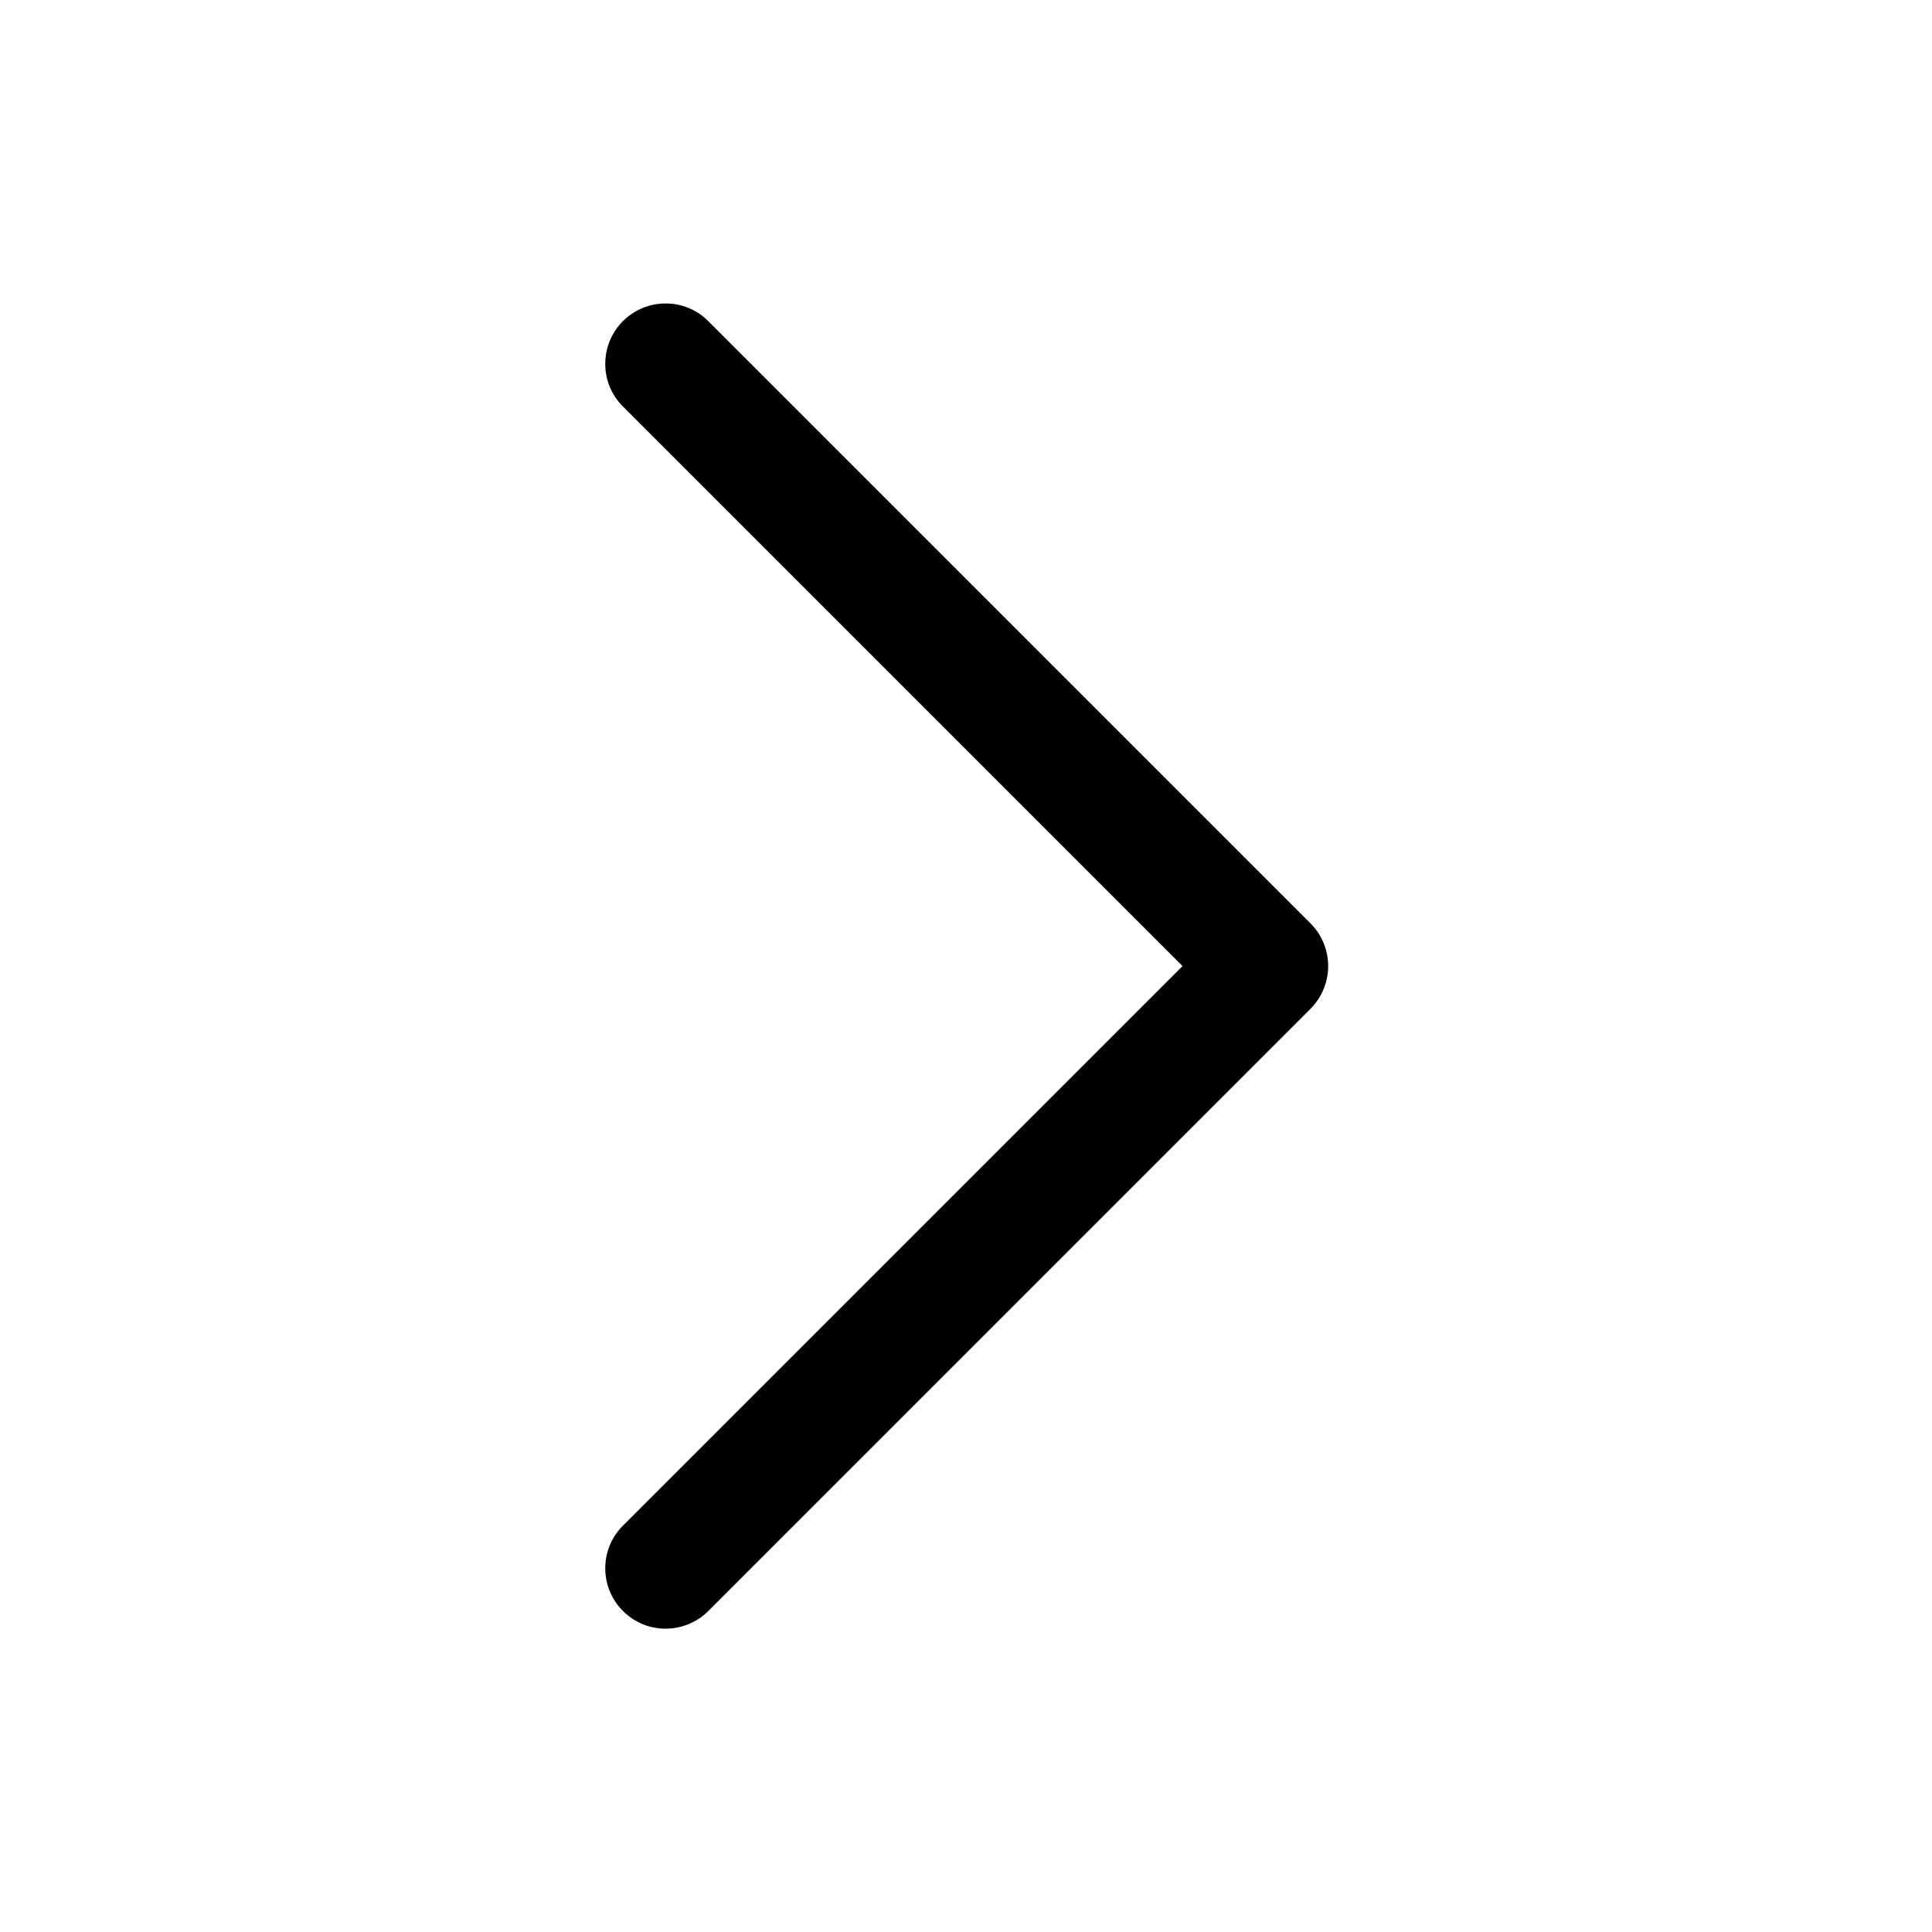
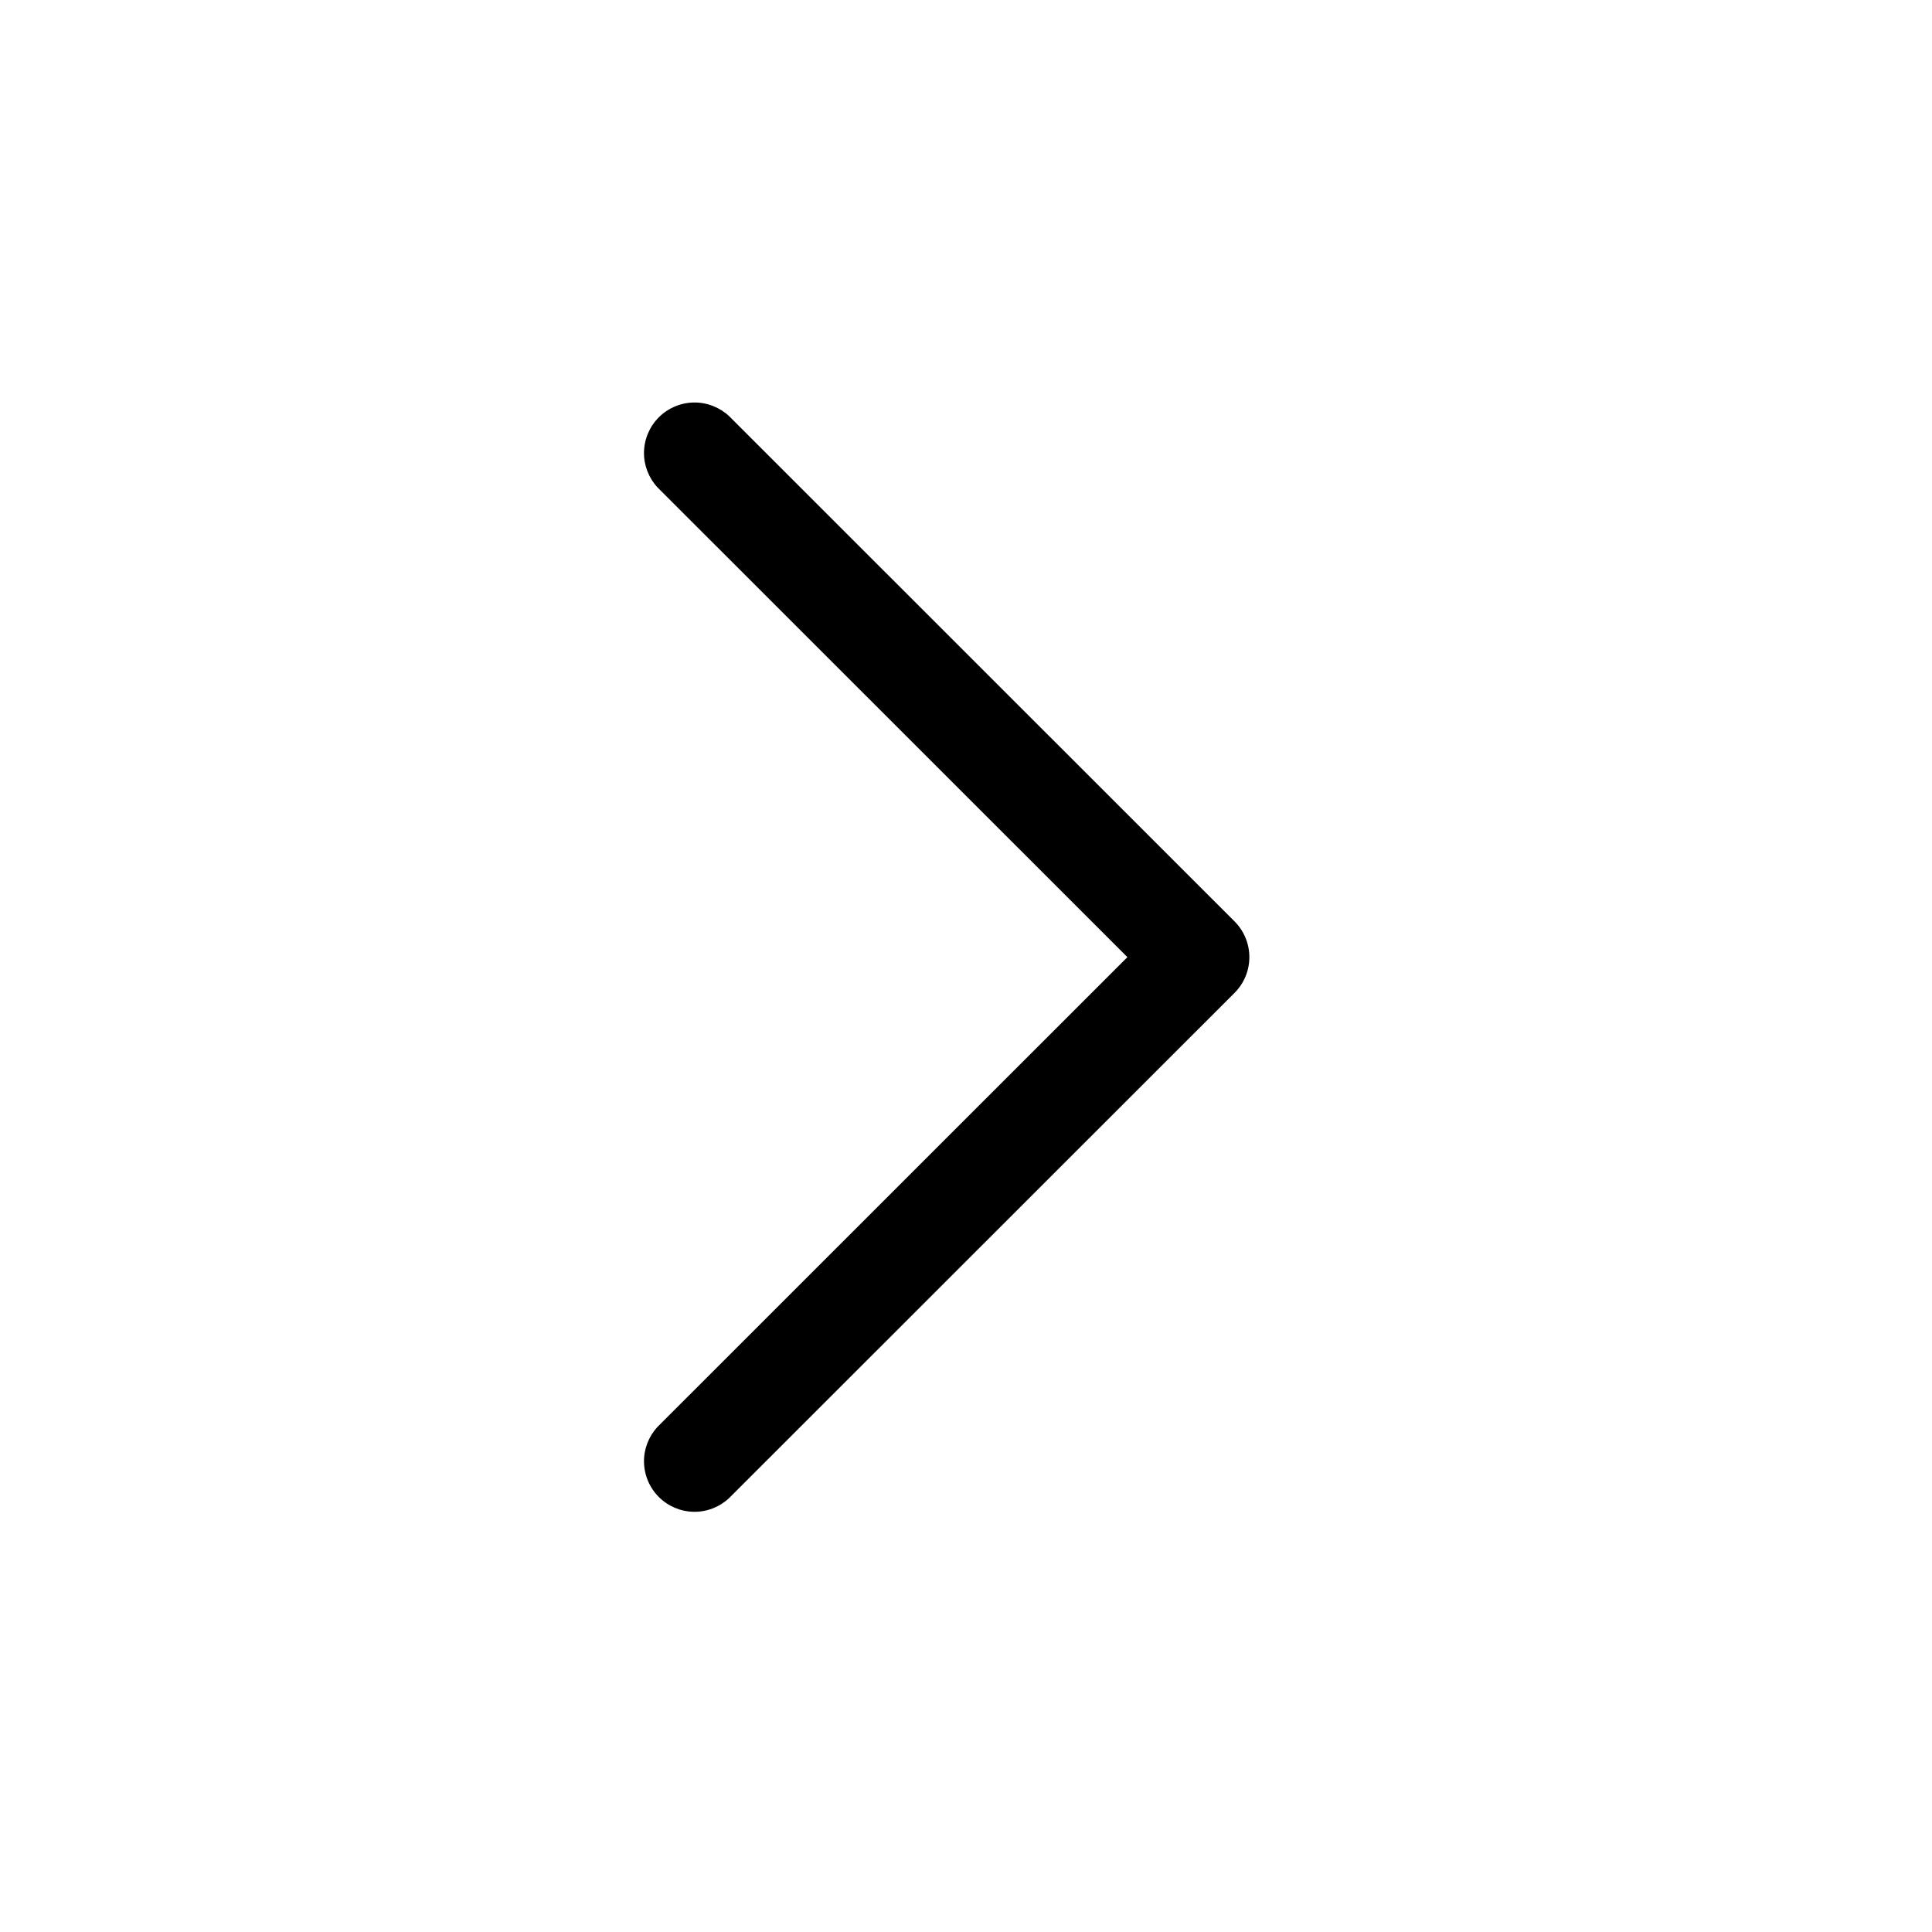
<svg xmlns="http://www.w3.org/2000/svg" width="24" height="24" viewBox="0 0 24 24" fill="none">
-   <path fill-rule="evenodd" clip-rule="evenodd" d="M16.28 11.471C16.42 11.611 16.499 11.802 16.499 12.001C16.499 12.2 16.42 12.39 16.28 12.531L8.78 20.031C8.638 20.163 8.45 20.235 8.255 20.232C8.061 20.229 7.876 20.15 7.738 20.012C7.601 19.875 7.522 19.69 7.519 19.495C7.515 19.301 7.587 19.113 7.72 18.971L14.69 12.001L7.72 5.031C7.587 4.889 7.515 4.701 7.519 4.506C7.522 4.312 7.601 4.127 7.738 3.989C7.876 3.852 8.061 3.773 8.255 3.77C8.45 3.766 8.638 3.838 8.78 3.971L16.28 11.471Z" fill="black" />
+   <path fill-rule="evenodd" clip-rule="evenodd" d="M15.336 11.446C15.454 11.564 15.52 11.724 15.52 11.89C15.52 12.056 15.454 12.216 15.336 12.334L9.056 18.611C8.937 18.722 8.78 18.783 8.617 18.78C8.454 18.777 8.299 18.711 8.184 18.596C8.069 18.481 8.003 18.326 8 18.163C7.997 18.001 8.058 17.843 8.169 17.724L14.005 11.89L8.169 6.056C8.058 5.937 7.997 5.779 8 5.617C8.003 5.454 8.069 5.299 8.184 5.184C8.299 5.069 8.454 5.003 8.617 5C8.78 4.997 8.937 5.058 9.056 5.168L15.336 11.446Z" fill="black" />
</svg>
